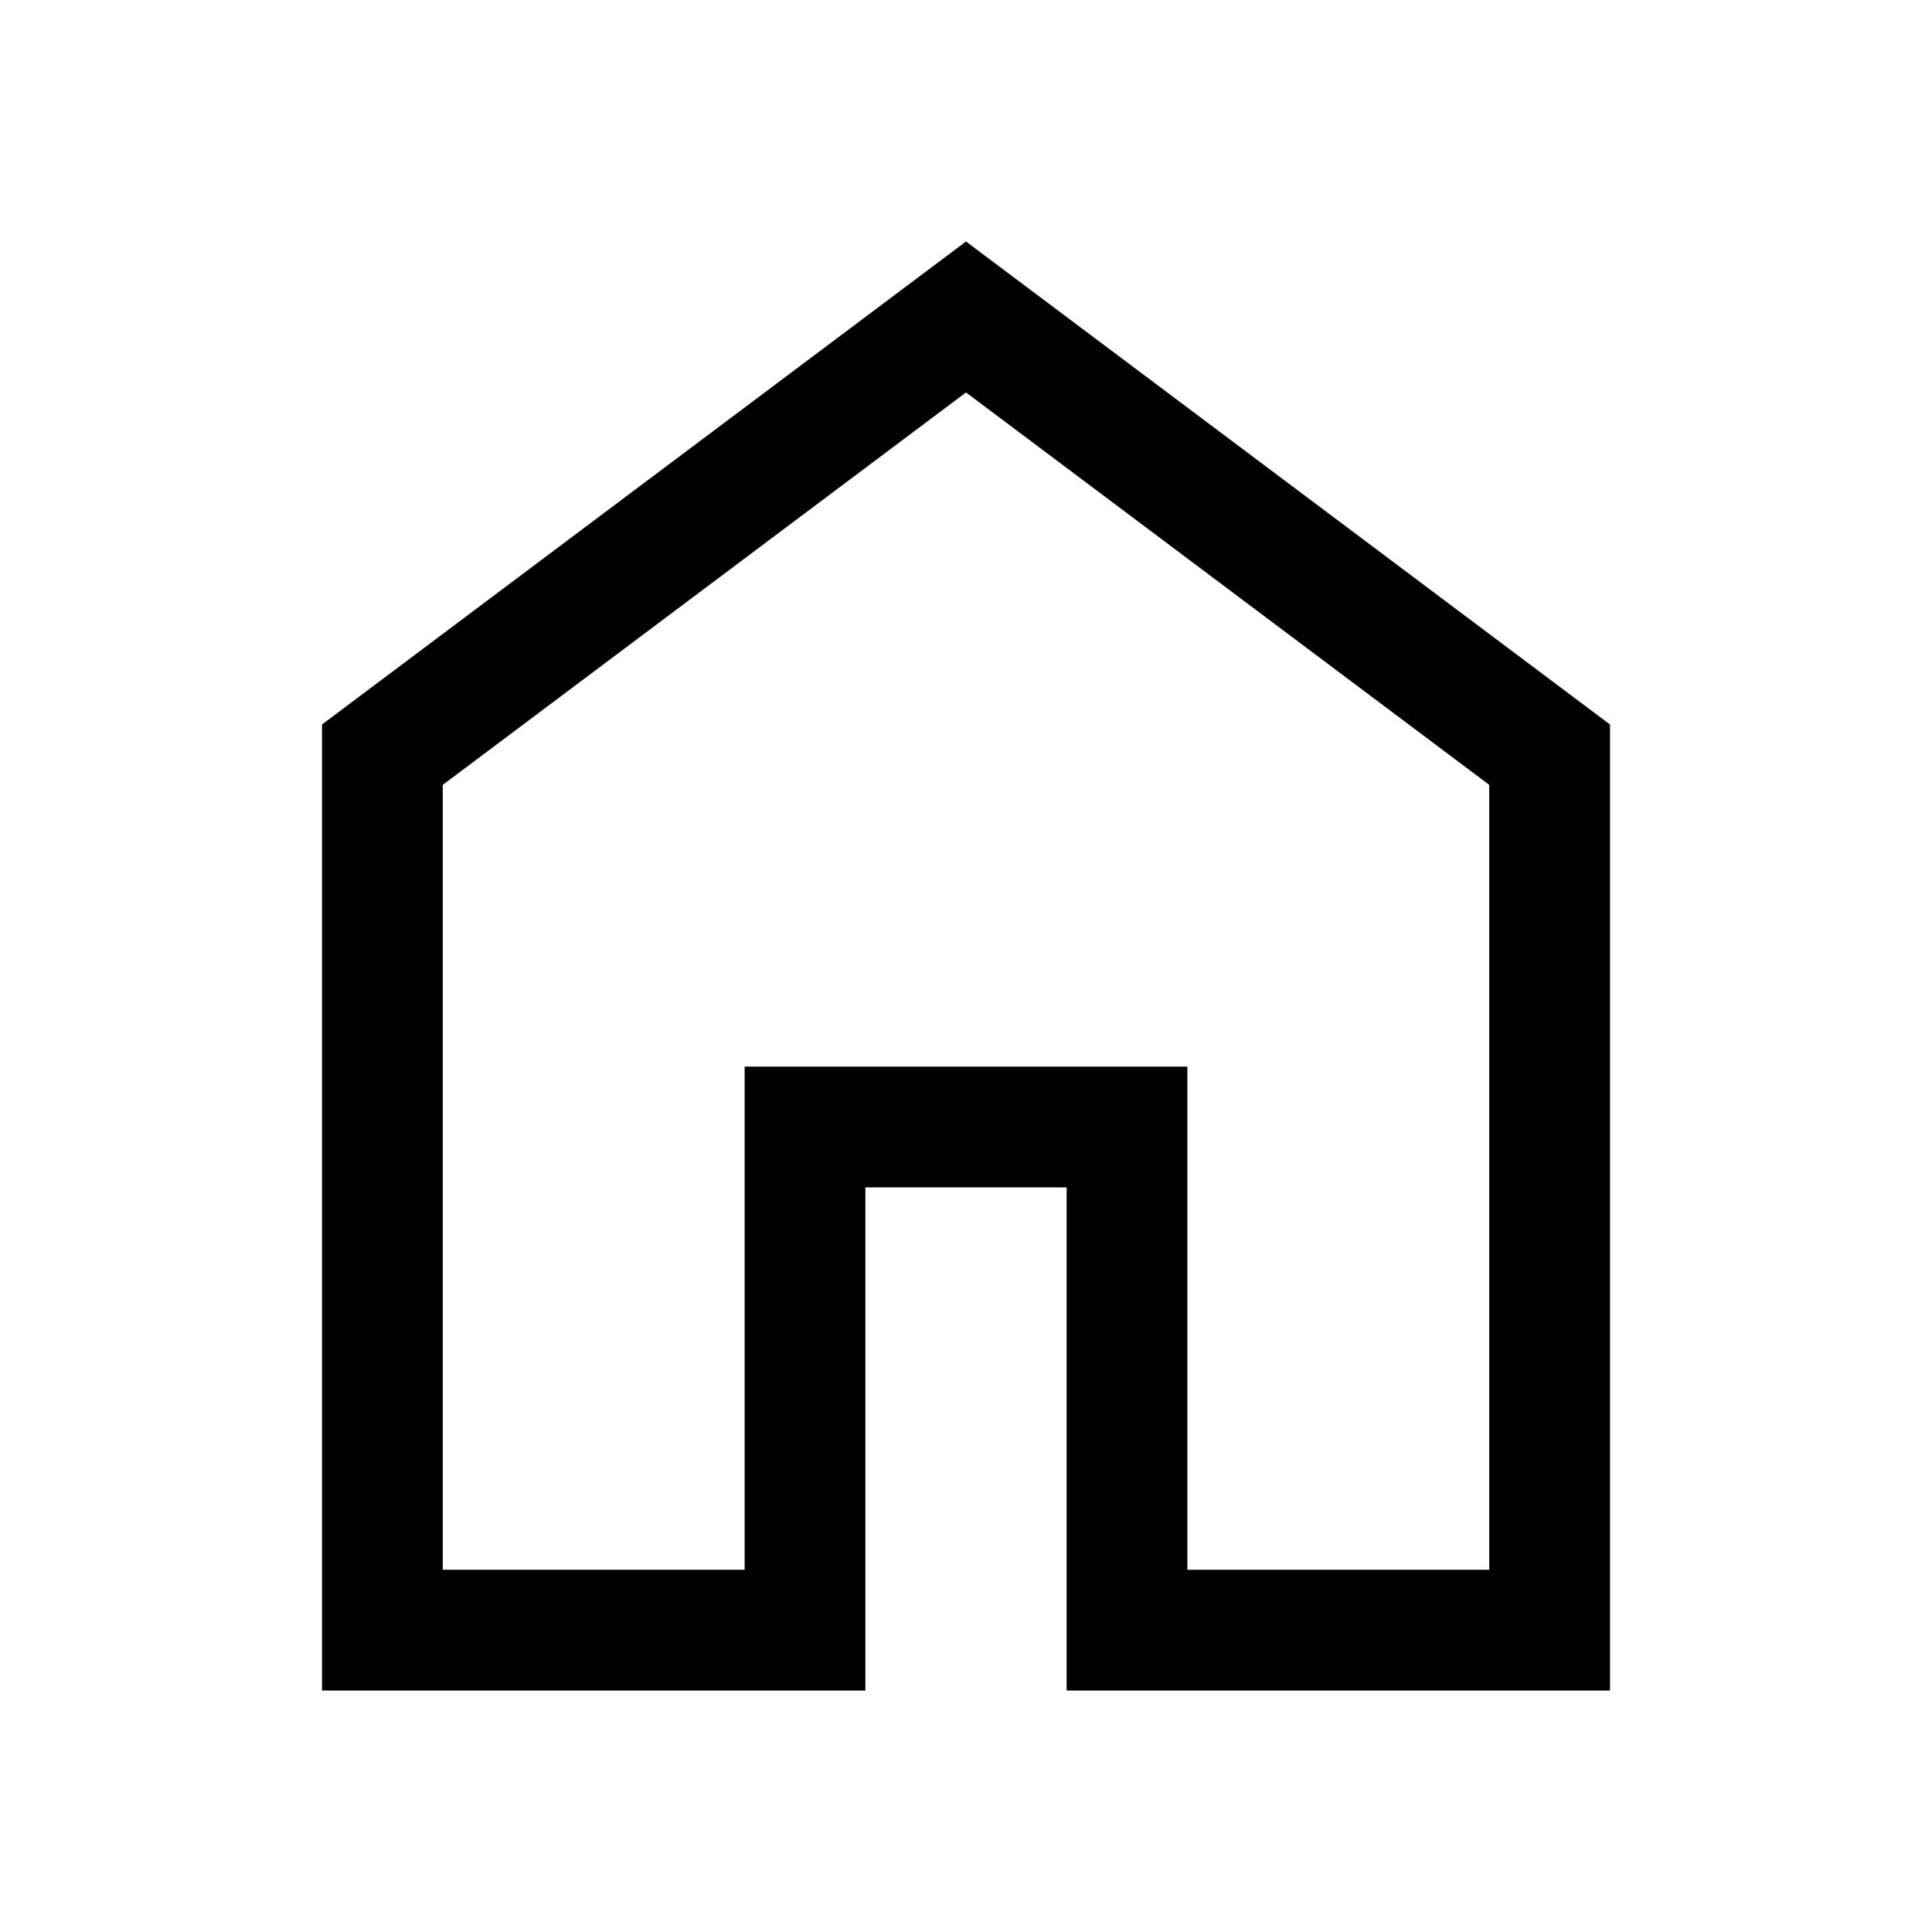
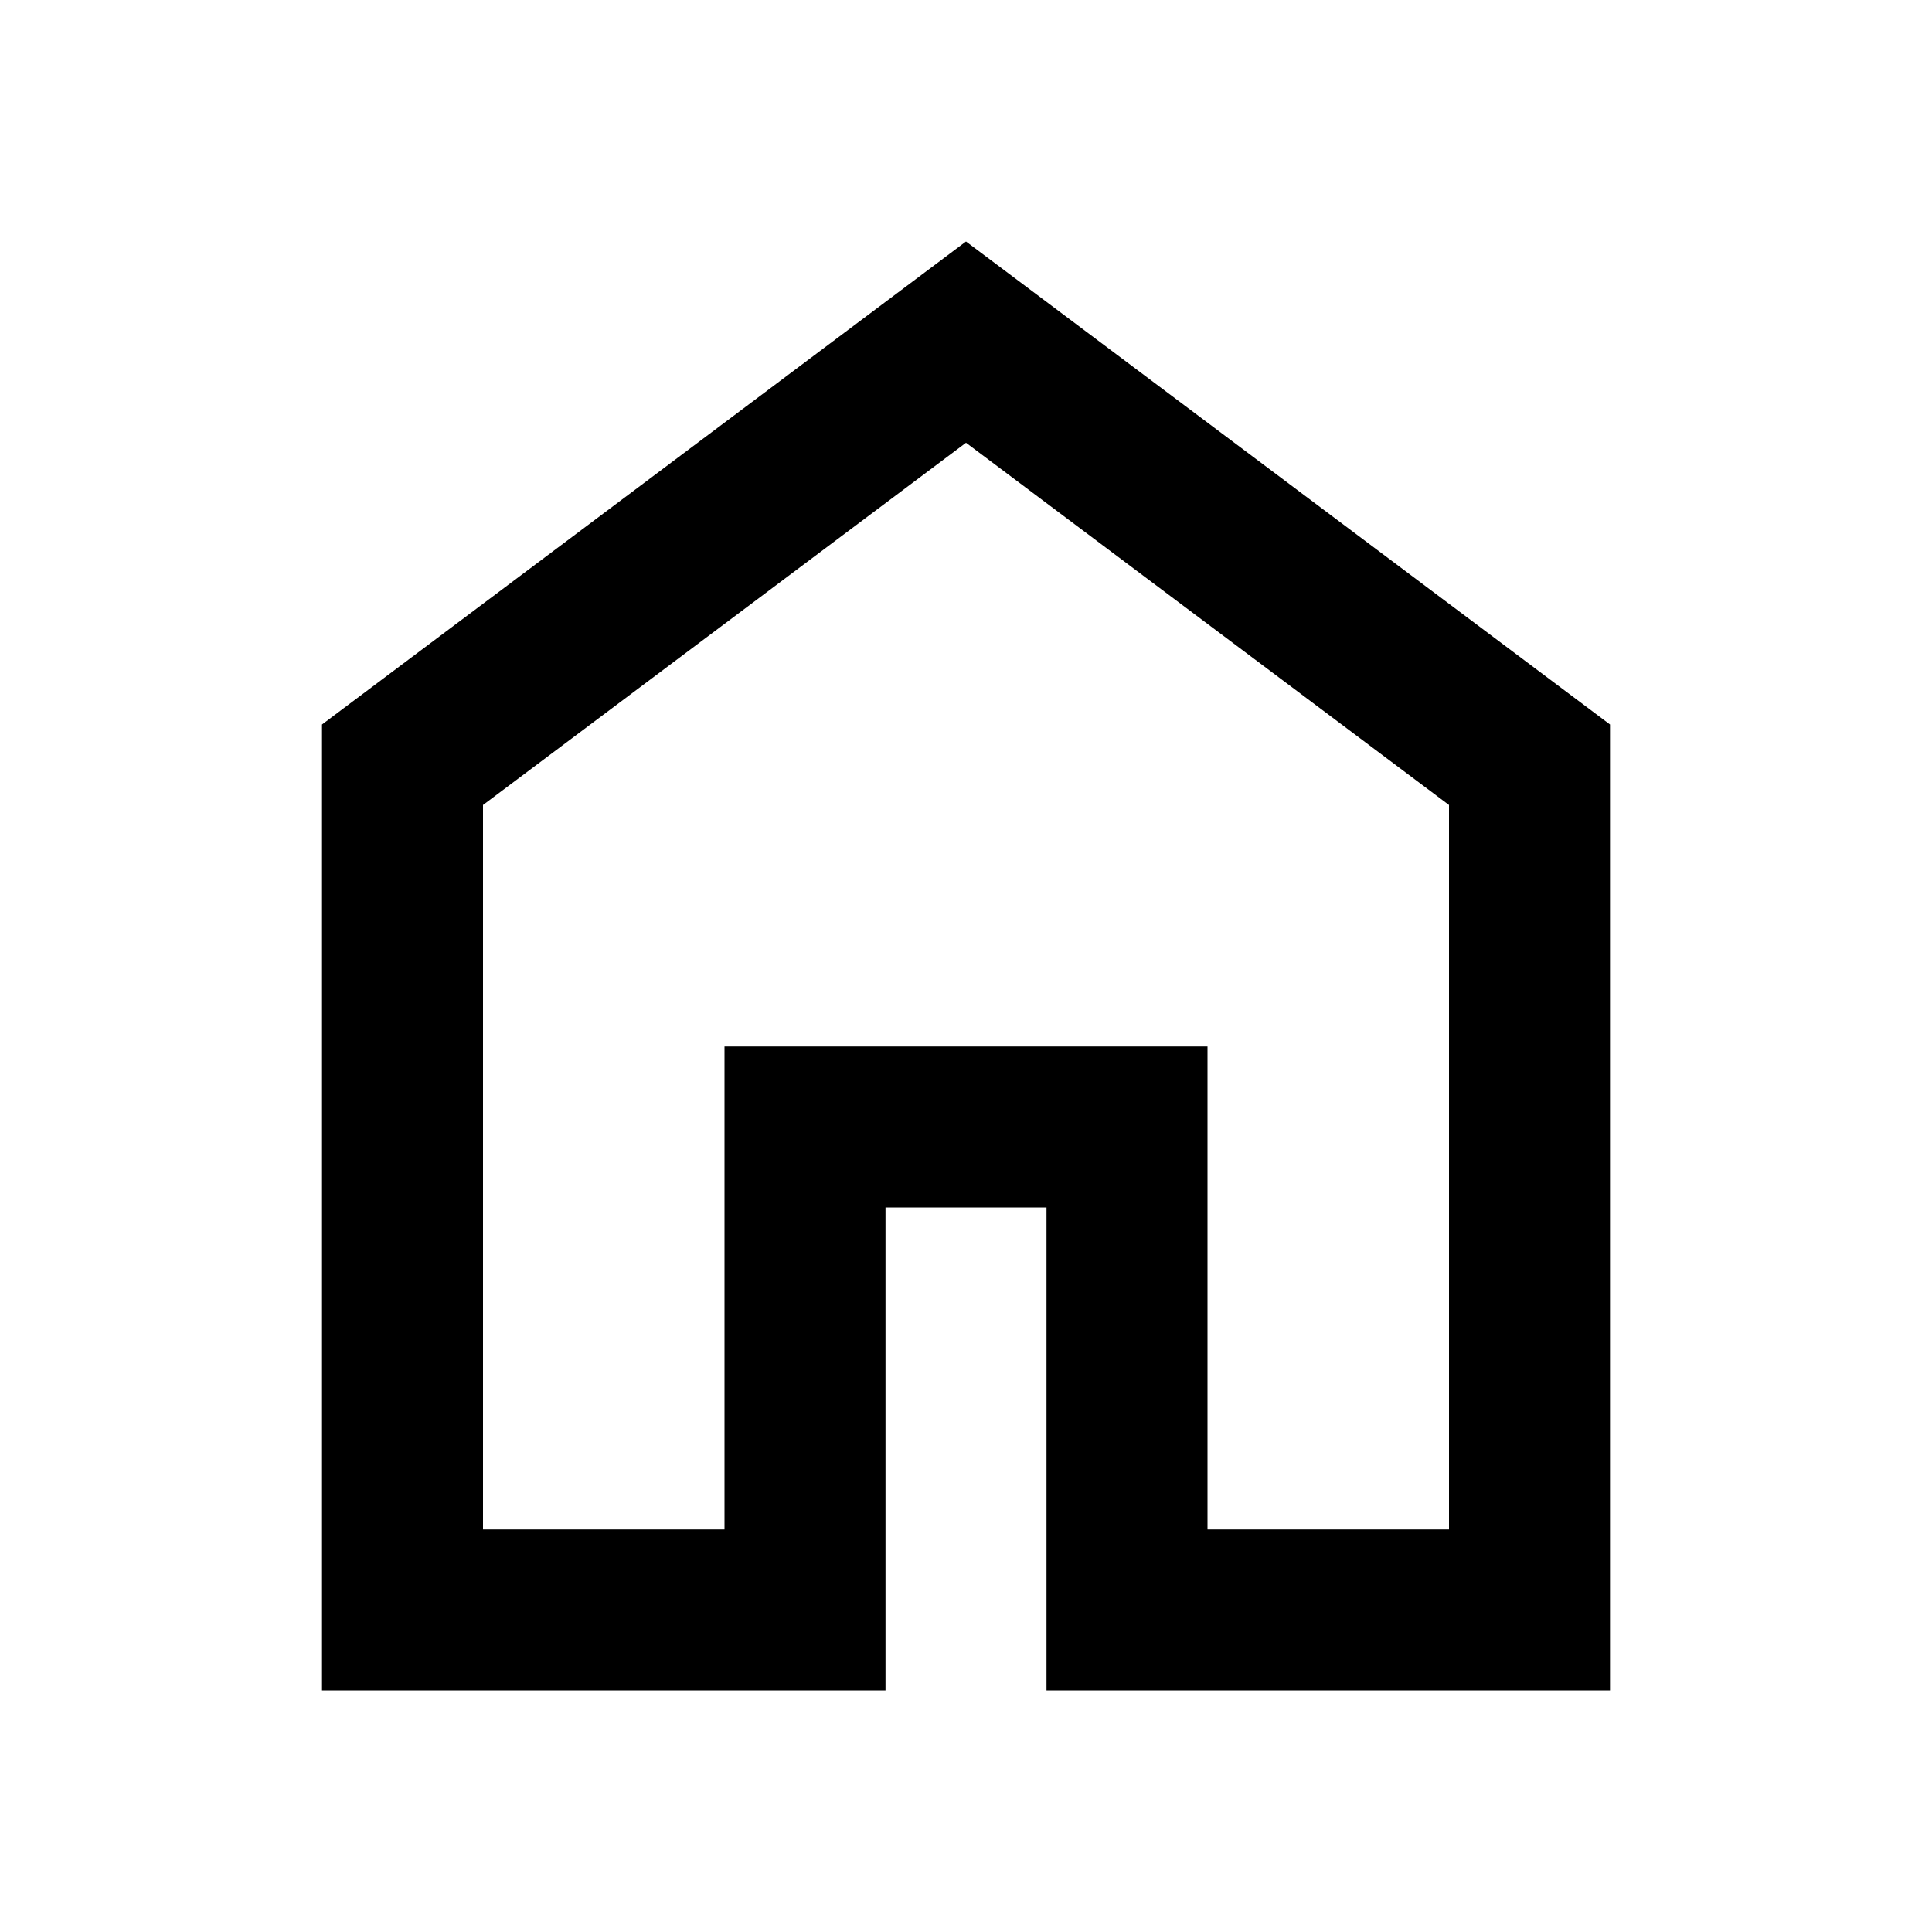
- <svg xmlns="http://www.w3.org/2000/svg" width="48" height="48" viewBox="0 -960 960 960">
-   <path d="M220-180h150v-250h220v250h150v-390L480-765 220-570v390Zm-60 60v-480l320-240 320 240v480H530v-250H430v250H160Zm320-353Z" />
+ <svg xmlns="http://www.w3.org/2000/svg" height="24" viewBox="0 -960 960 960" width="24">
+   <path d="M240-200h120v-240h240v240h120v-360L480-740 240-560v360Zm-80 80v-480l320-240 320 240v480H520v-240h-80v240H160Zm320-350Z" />
</svg>
